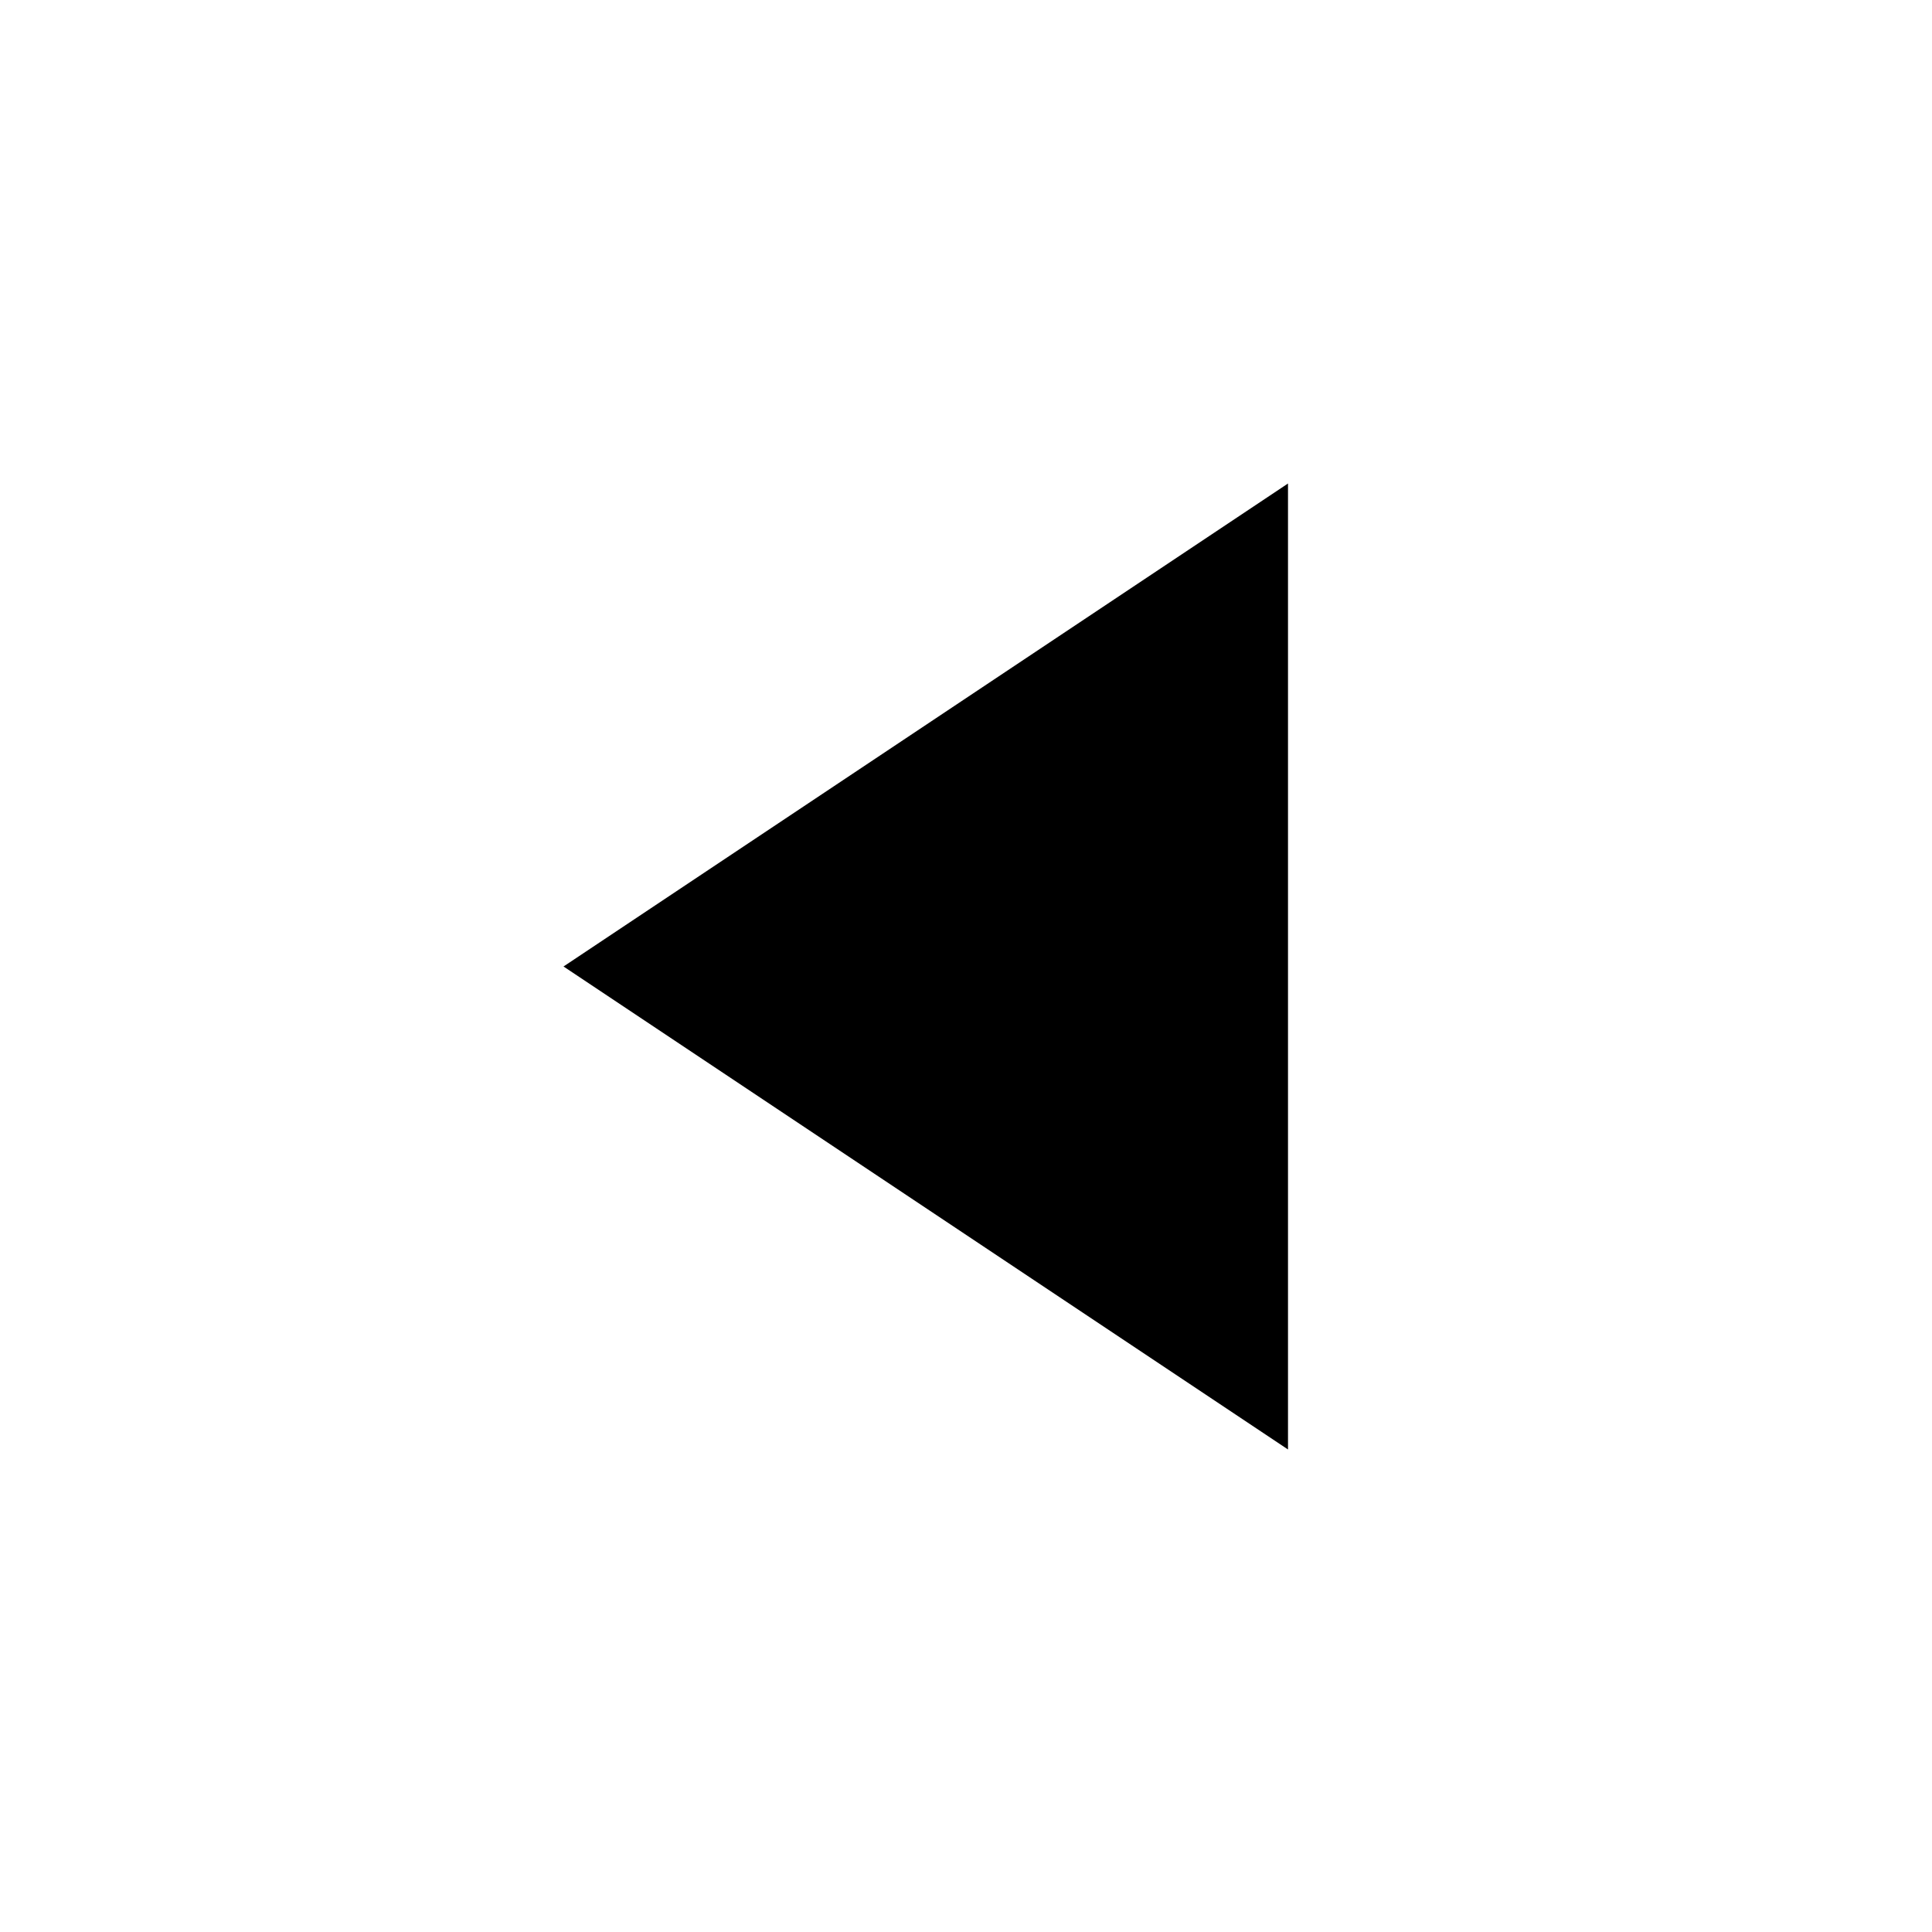
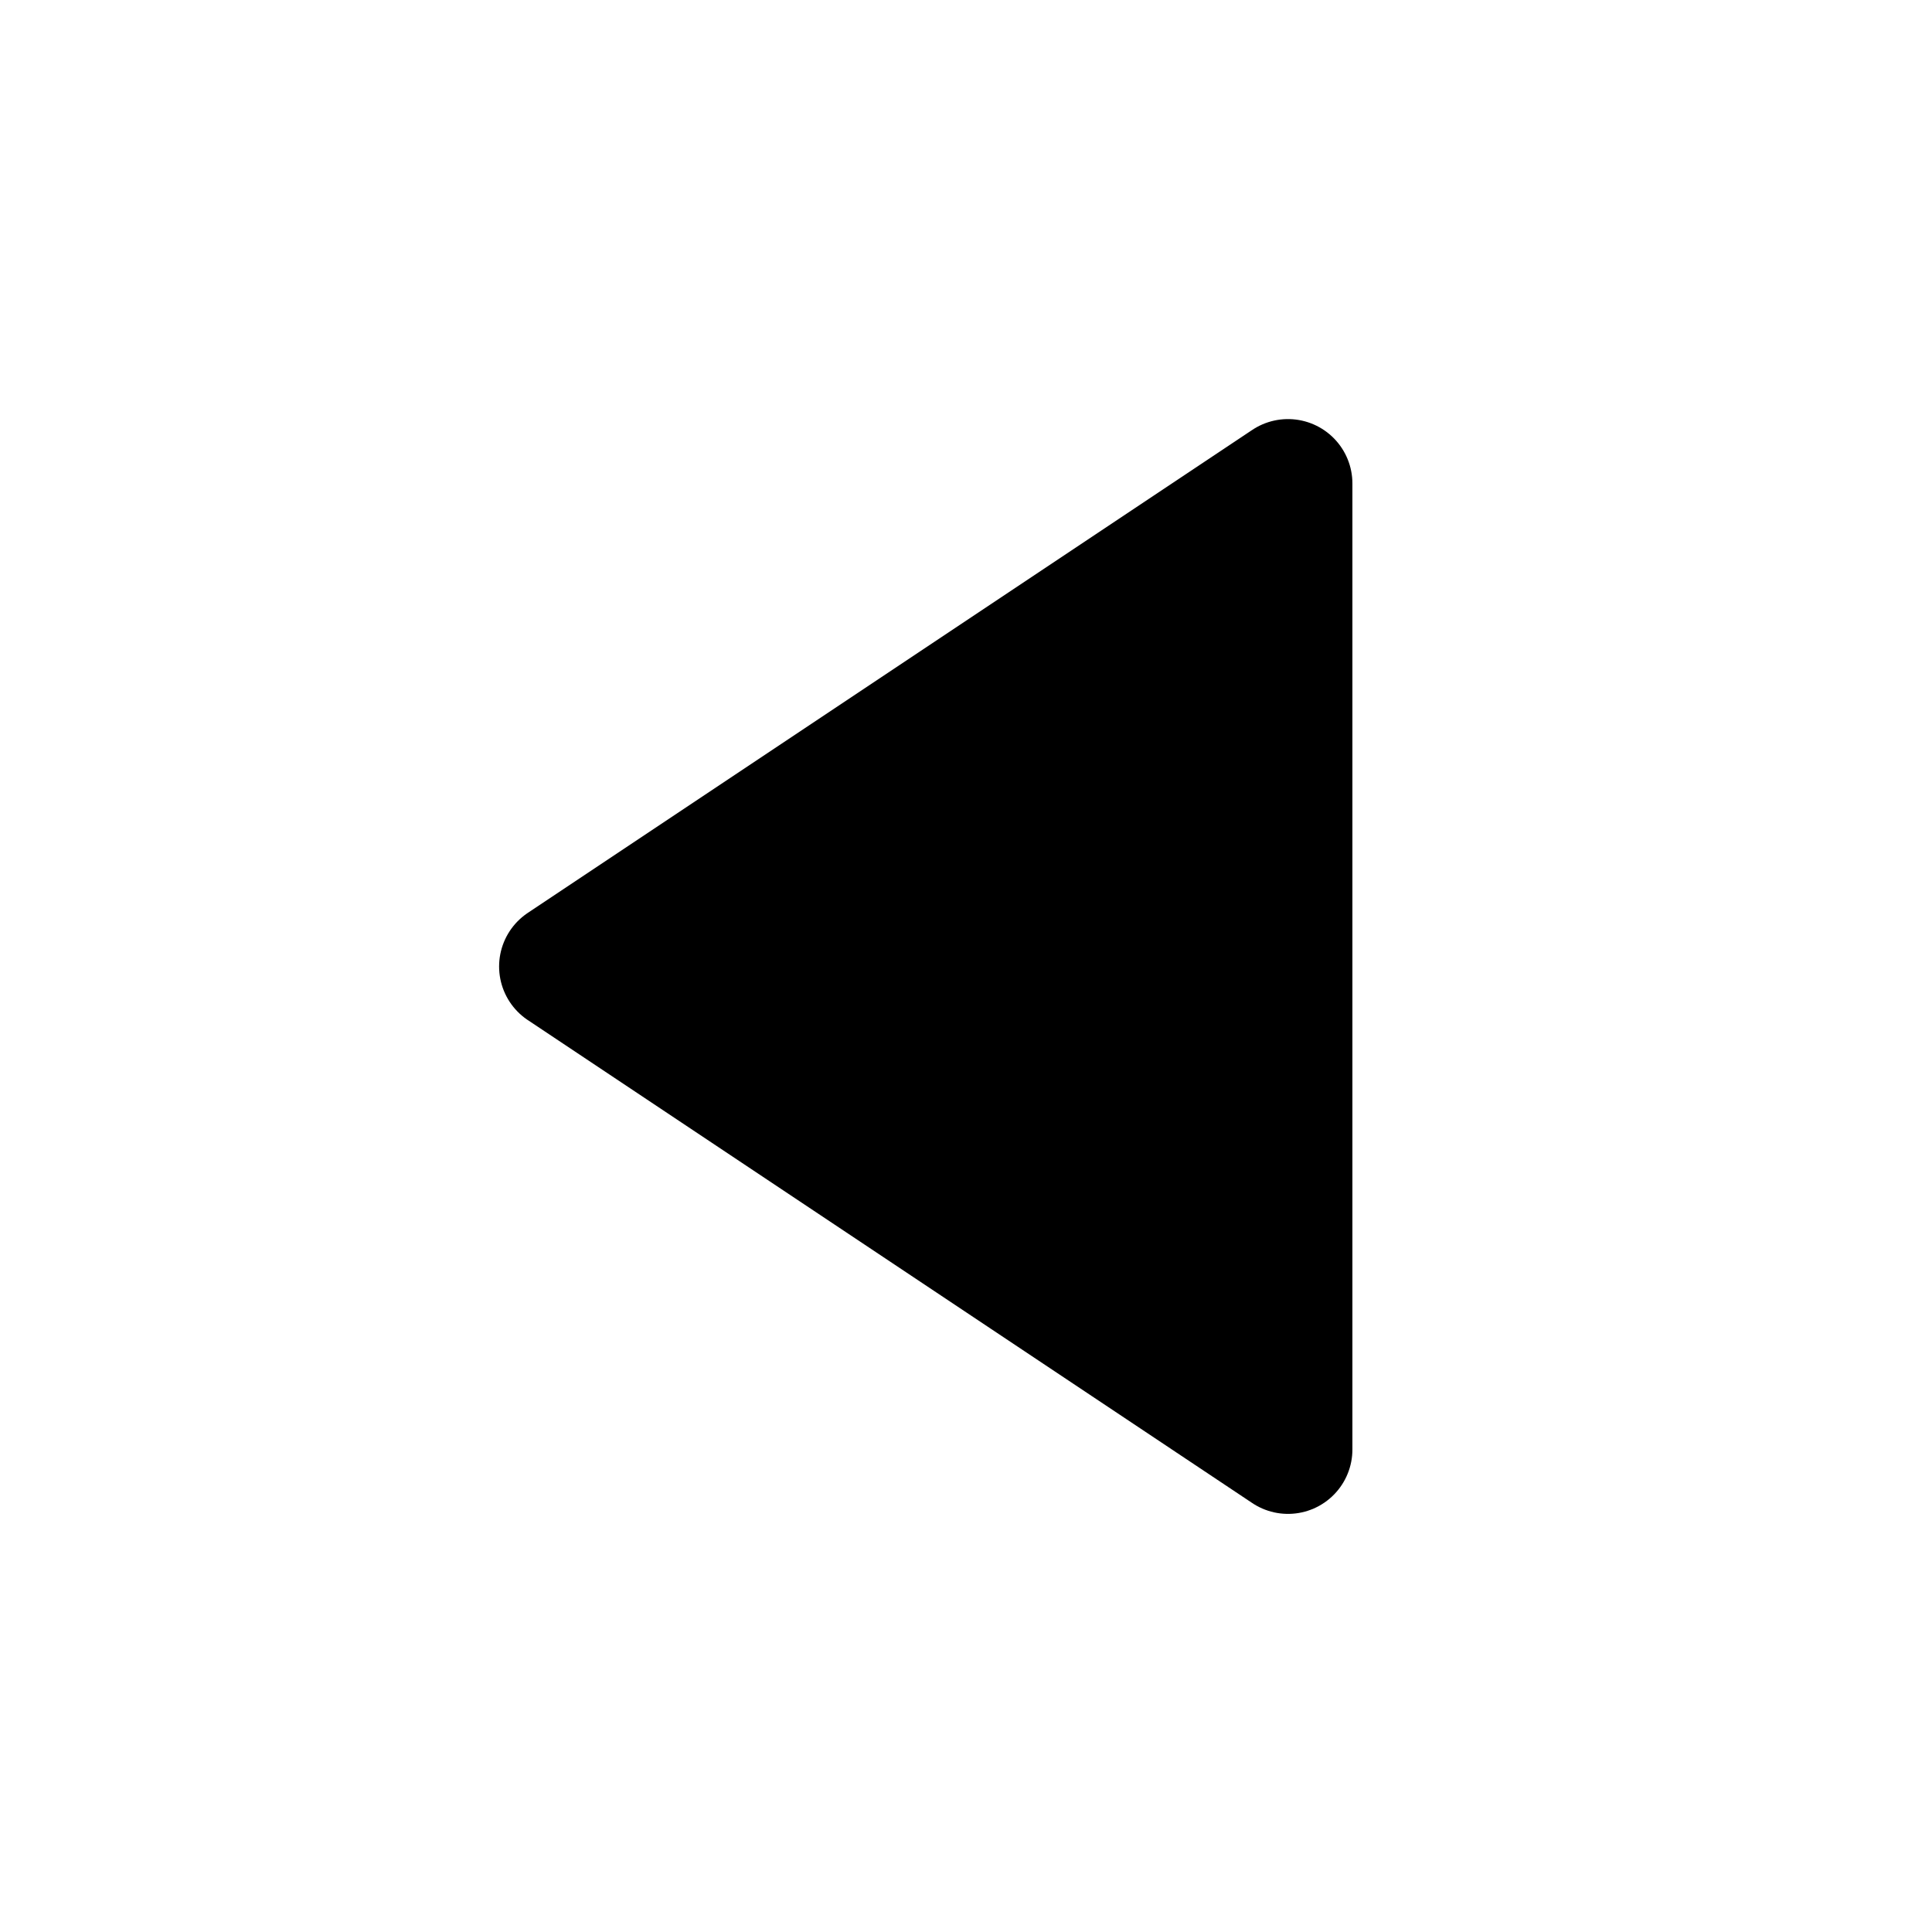
<svg xmlns="http://www.w3.org/2000/svg" width="48" height="48" version="1.1" viewBox="0 0 24 24" fill="#000000">
-   <path d="m16 6.006-9 6 9 6v-12" fill="#000000" stroke-linecap="round" stroke-linejoin="round" />
+   <path d="m16 6.006-9 6 9 6v-12" fill="#000000" stroke="#000000" stroke-linecap="round" stroke-linejoin="round" stroke-width="1.6" />
</svg>
